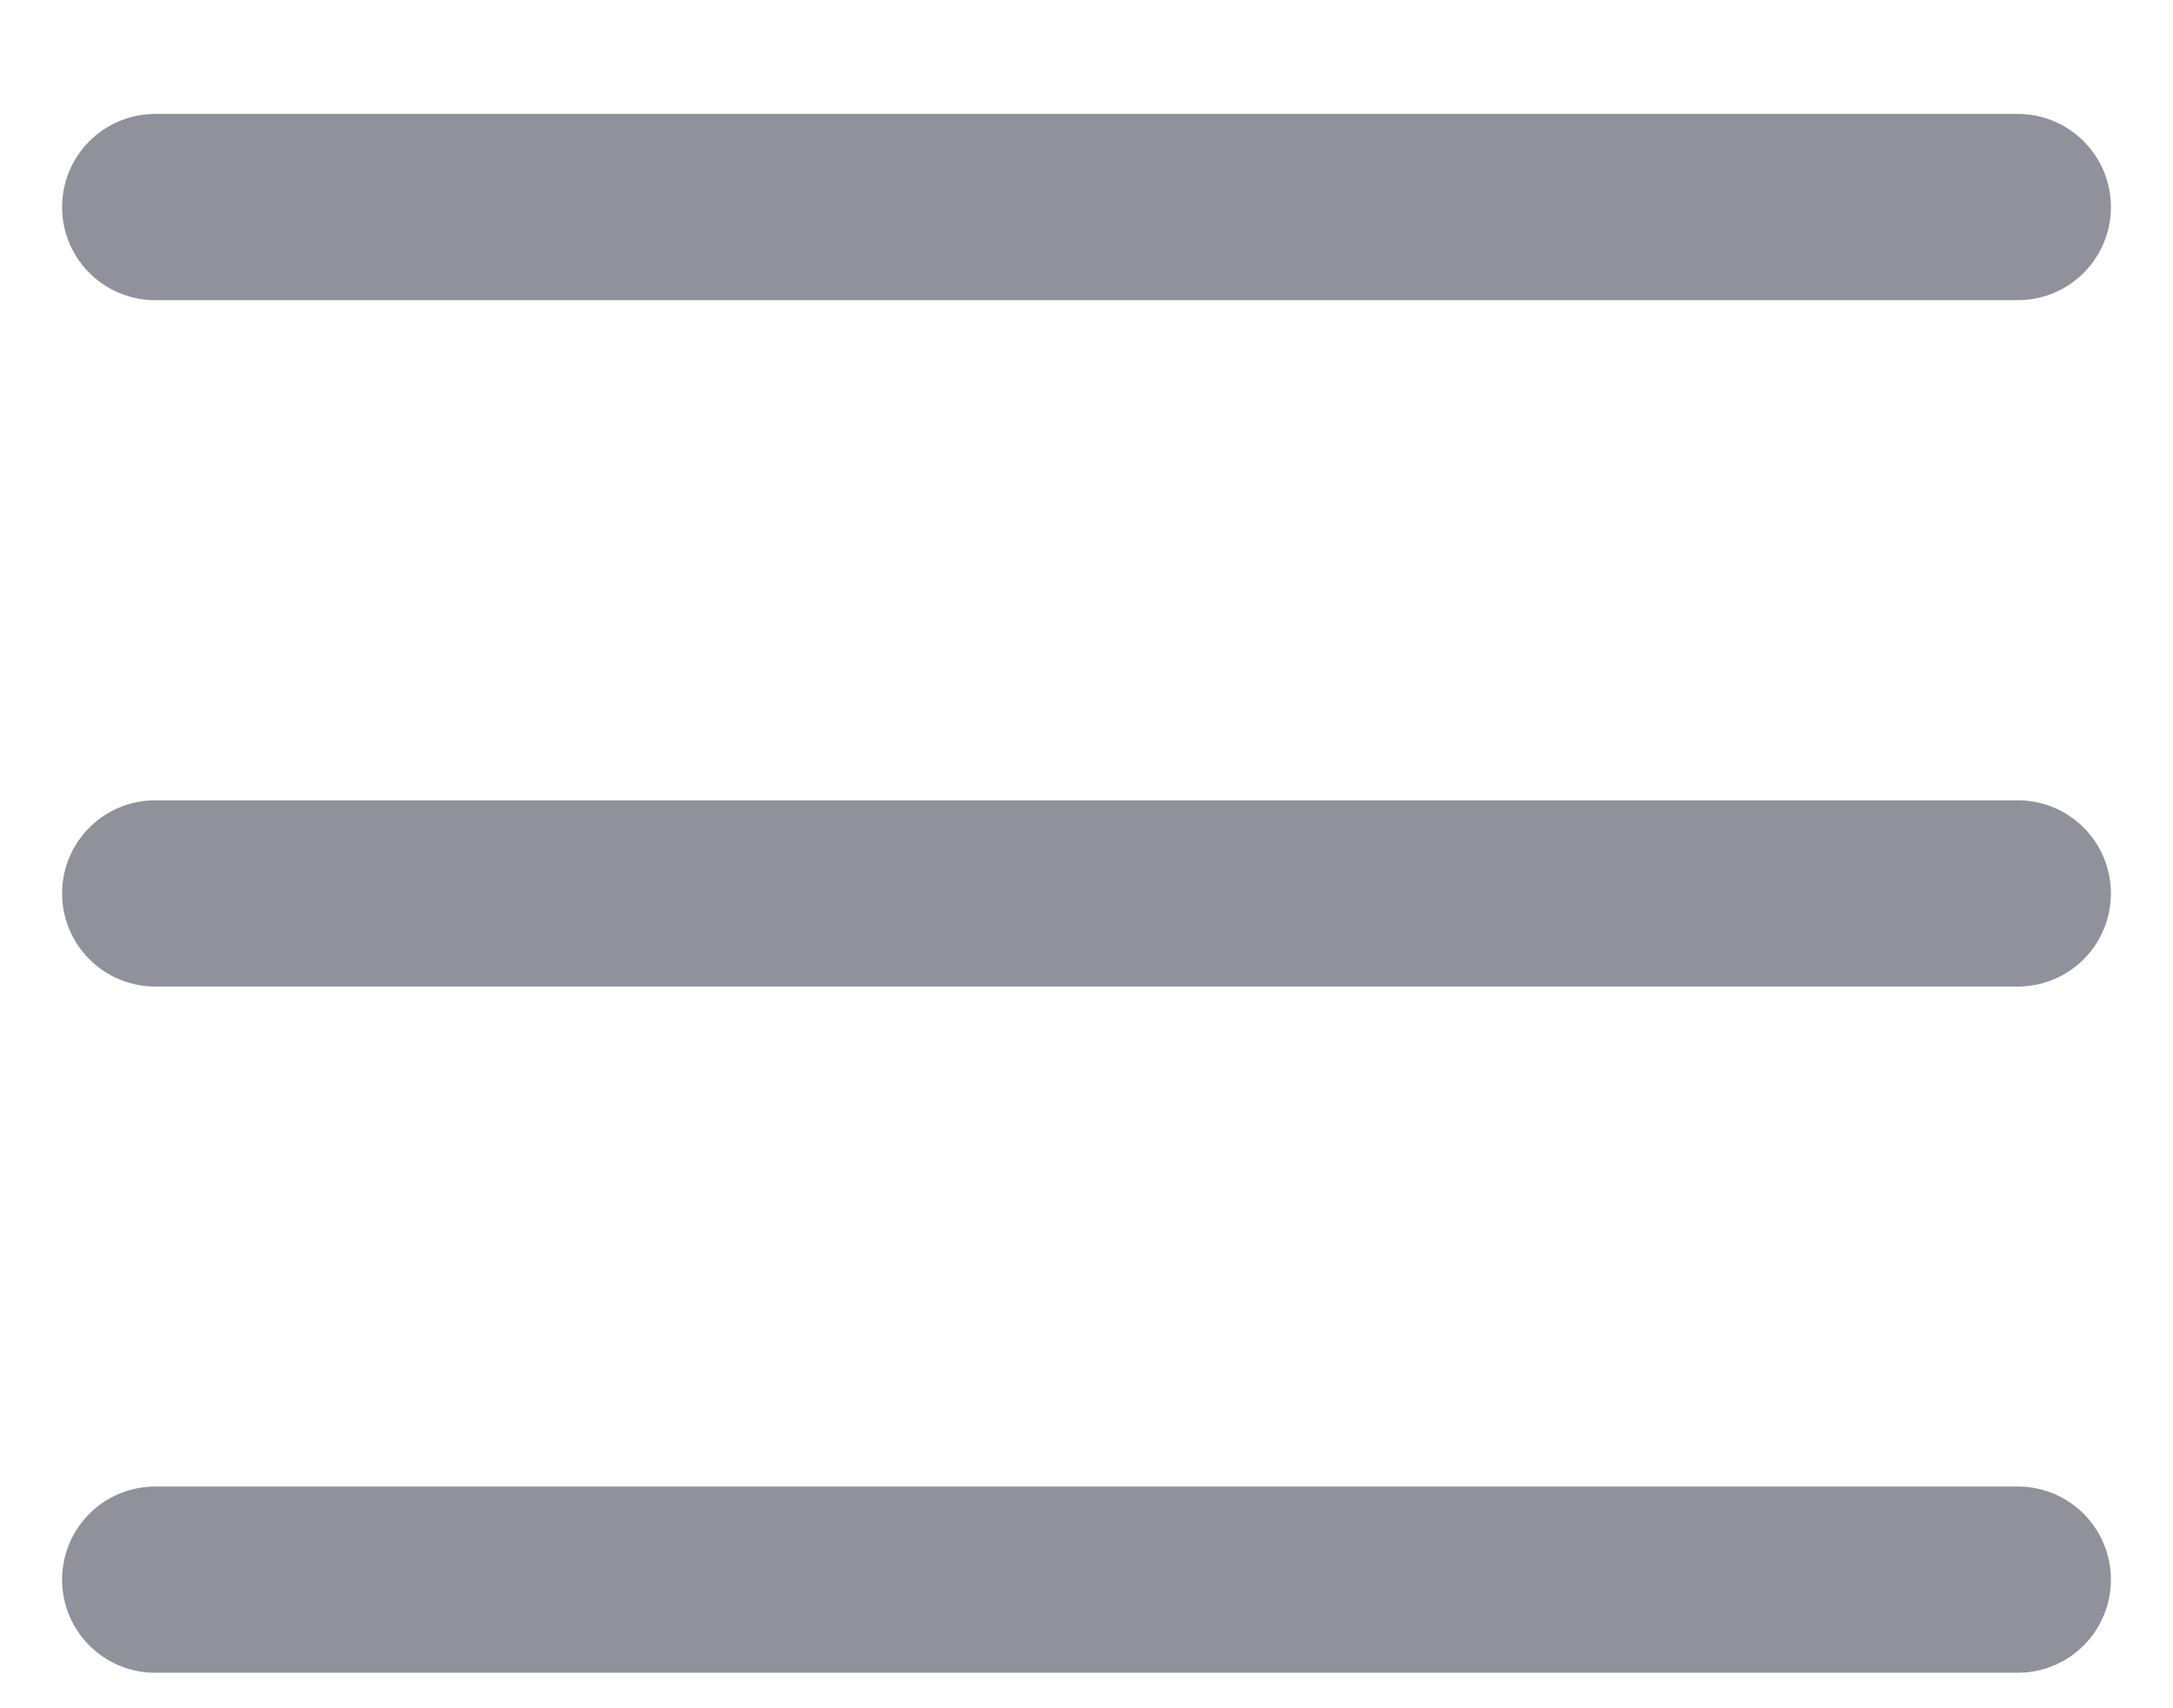
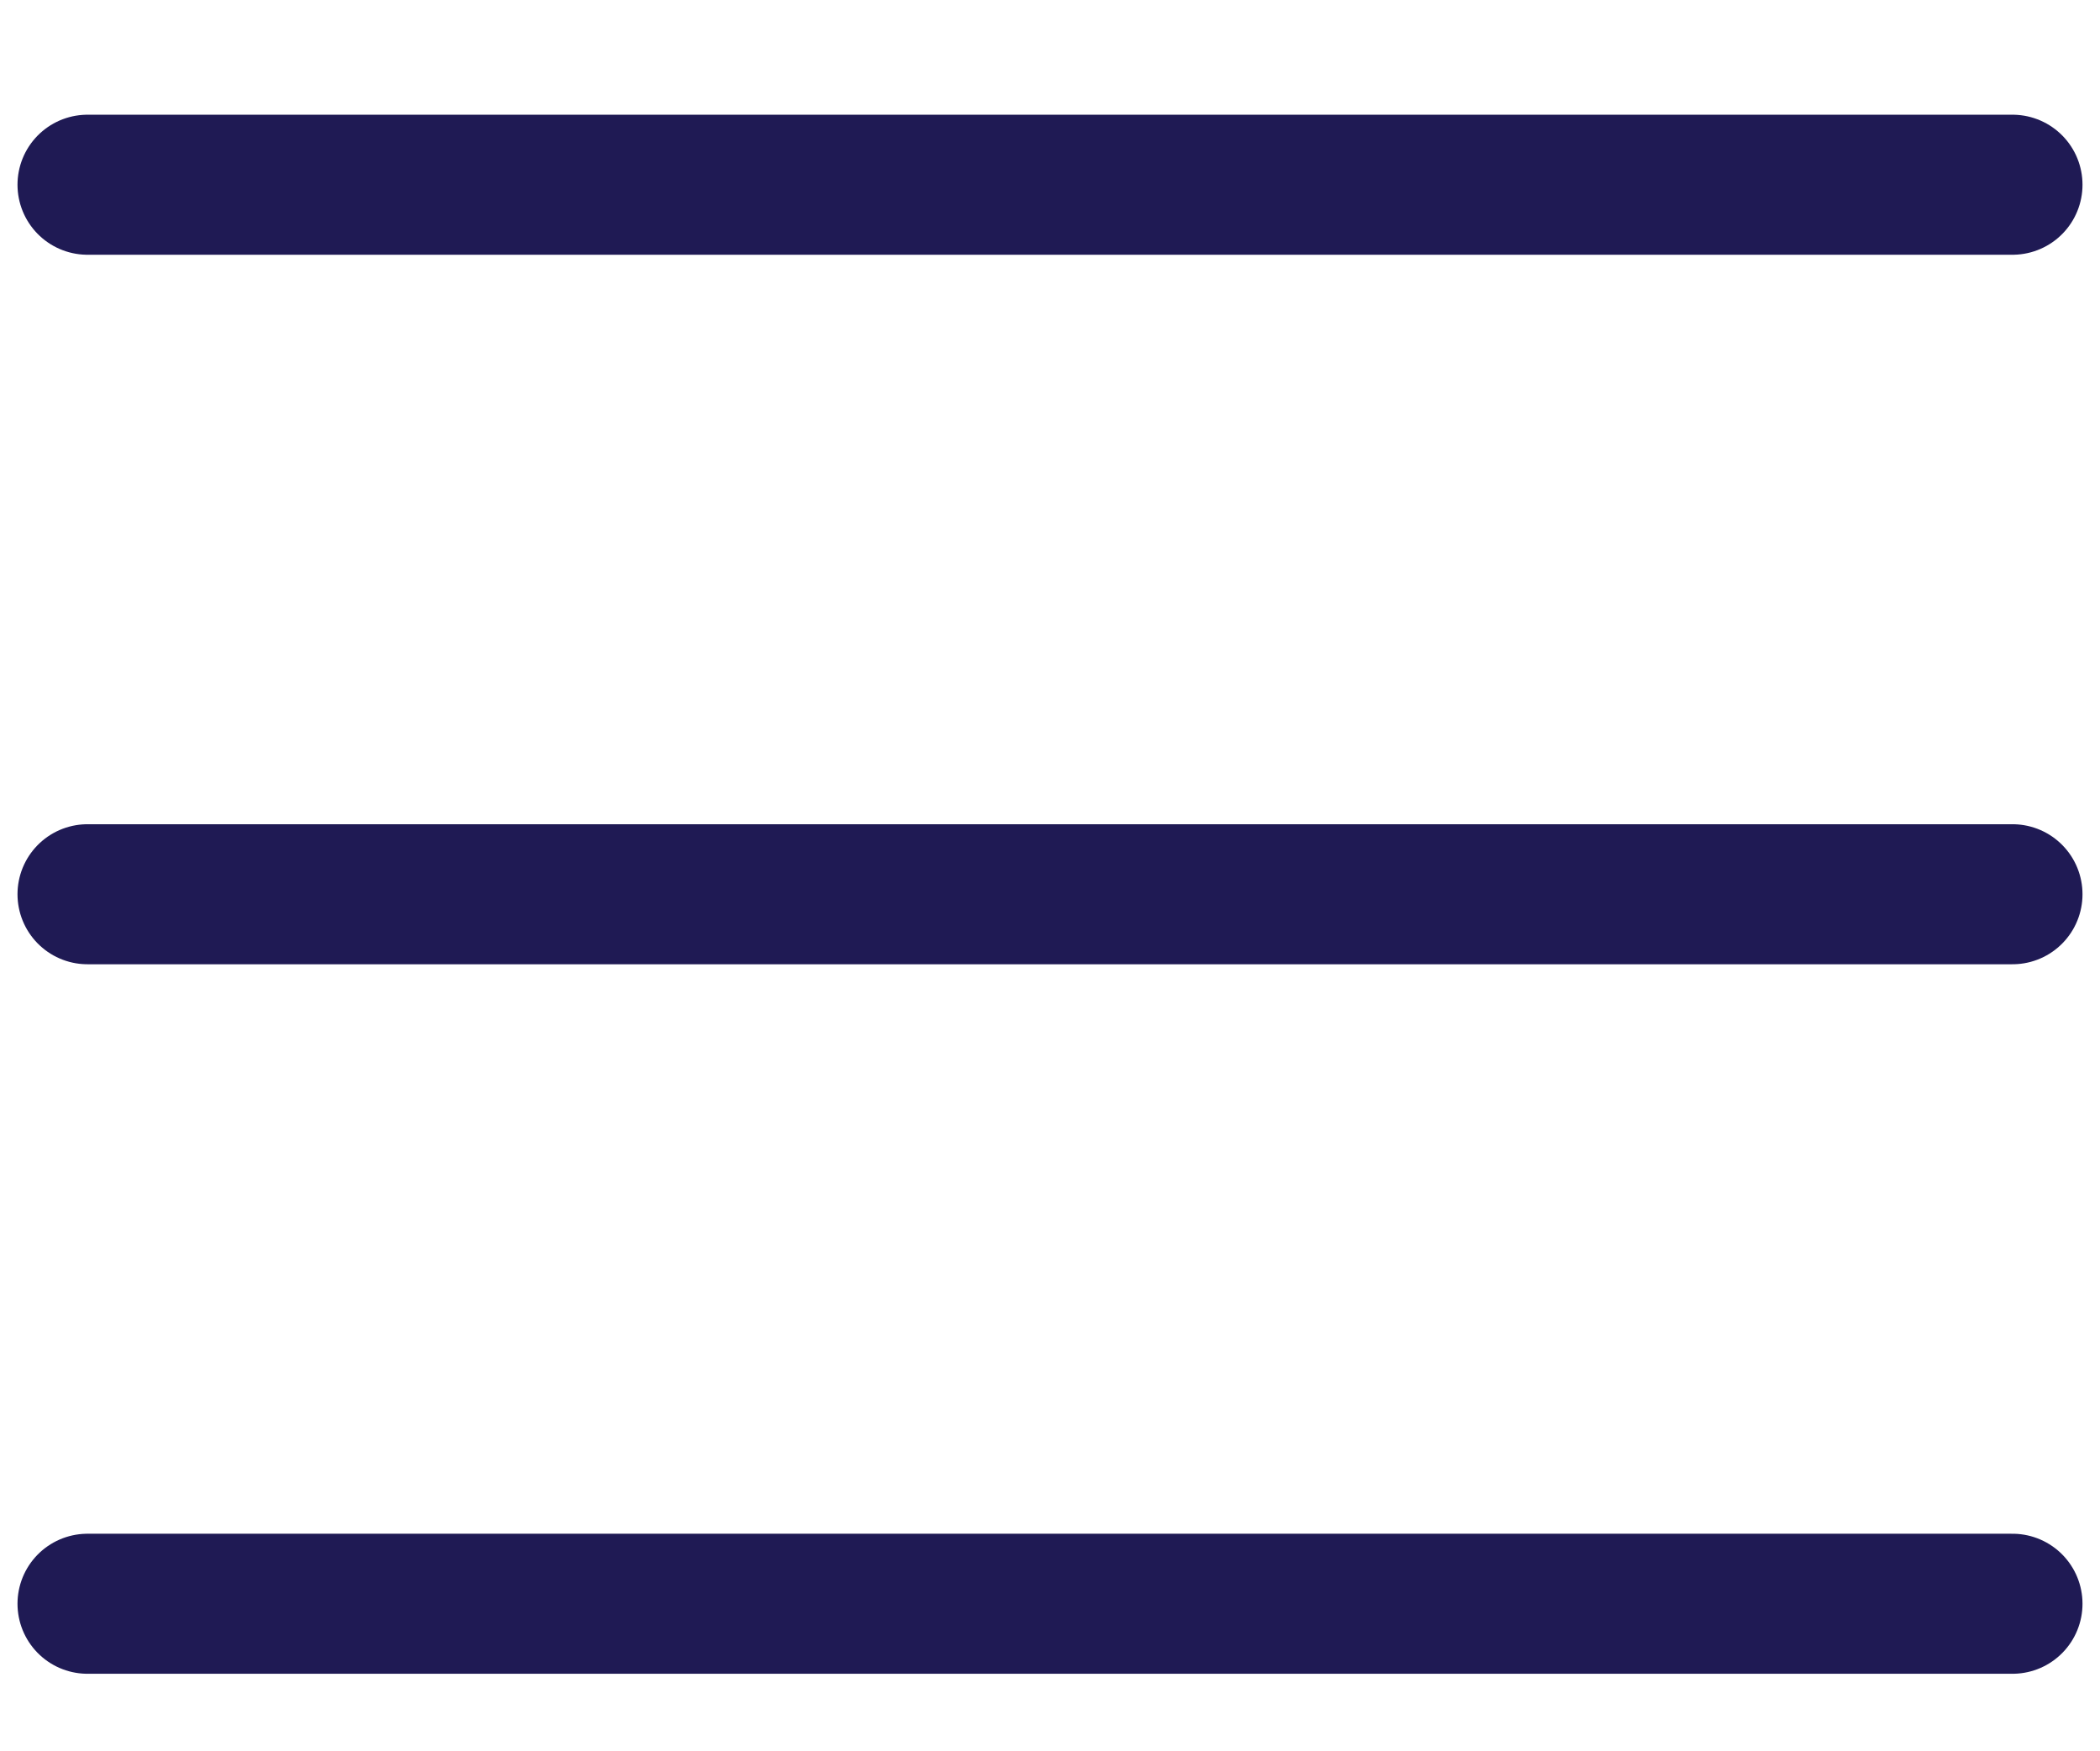
- <svg xmlns="http://www.w3.org/2000/svg" width="14" height="11" viewBox="0 0 14 11" fill="none">
-   <path d="M1 1.334H13M1 5.756H13M1 10.177H13" stroke="#91919C" stroke-width="1.2" stroke-linecap="round" stroke-linejoin="round" />
+ <svg xmlns="http://www.w3.org/2000/svg" width="18" height="15" viewBox="0 0 18 15" fill="none">
+   <path d="M0.75 1.583H17.25M0.75 7.663H17.25M0.75 13.743H17.25" stroke="#1F1A54" stroke-width="1.2" stroke-linecap="round" stroke-linejoin="round" />
</svg>
